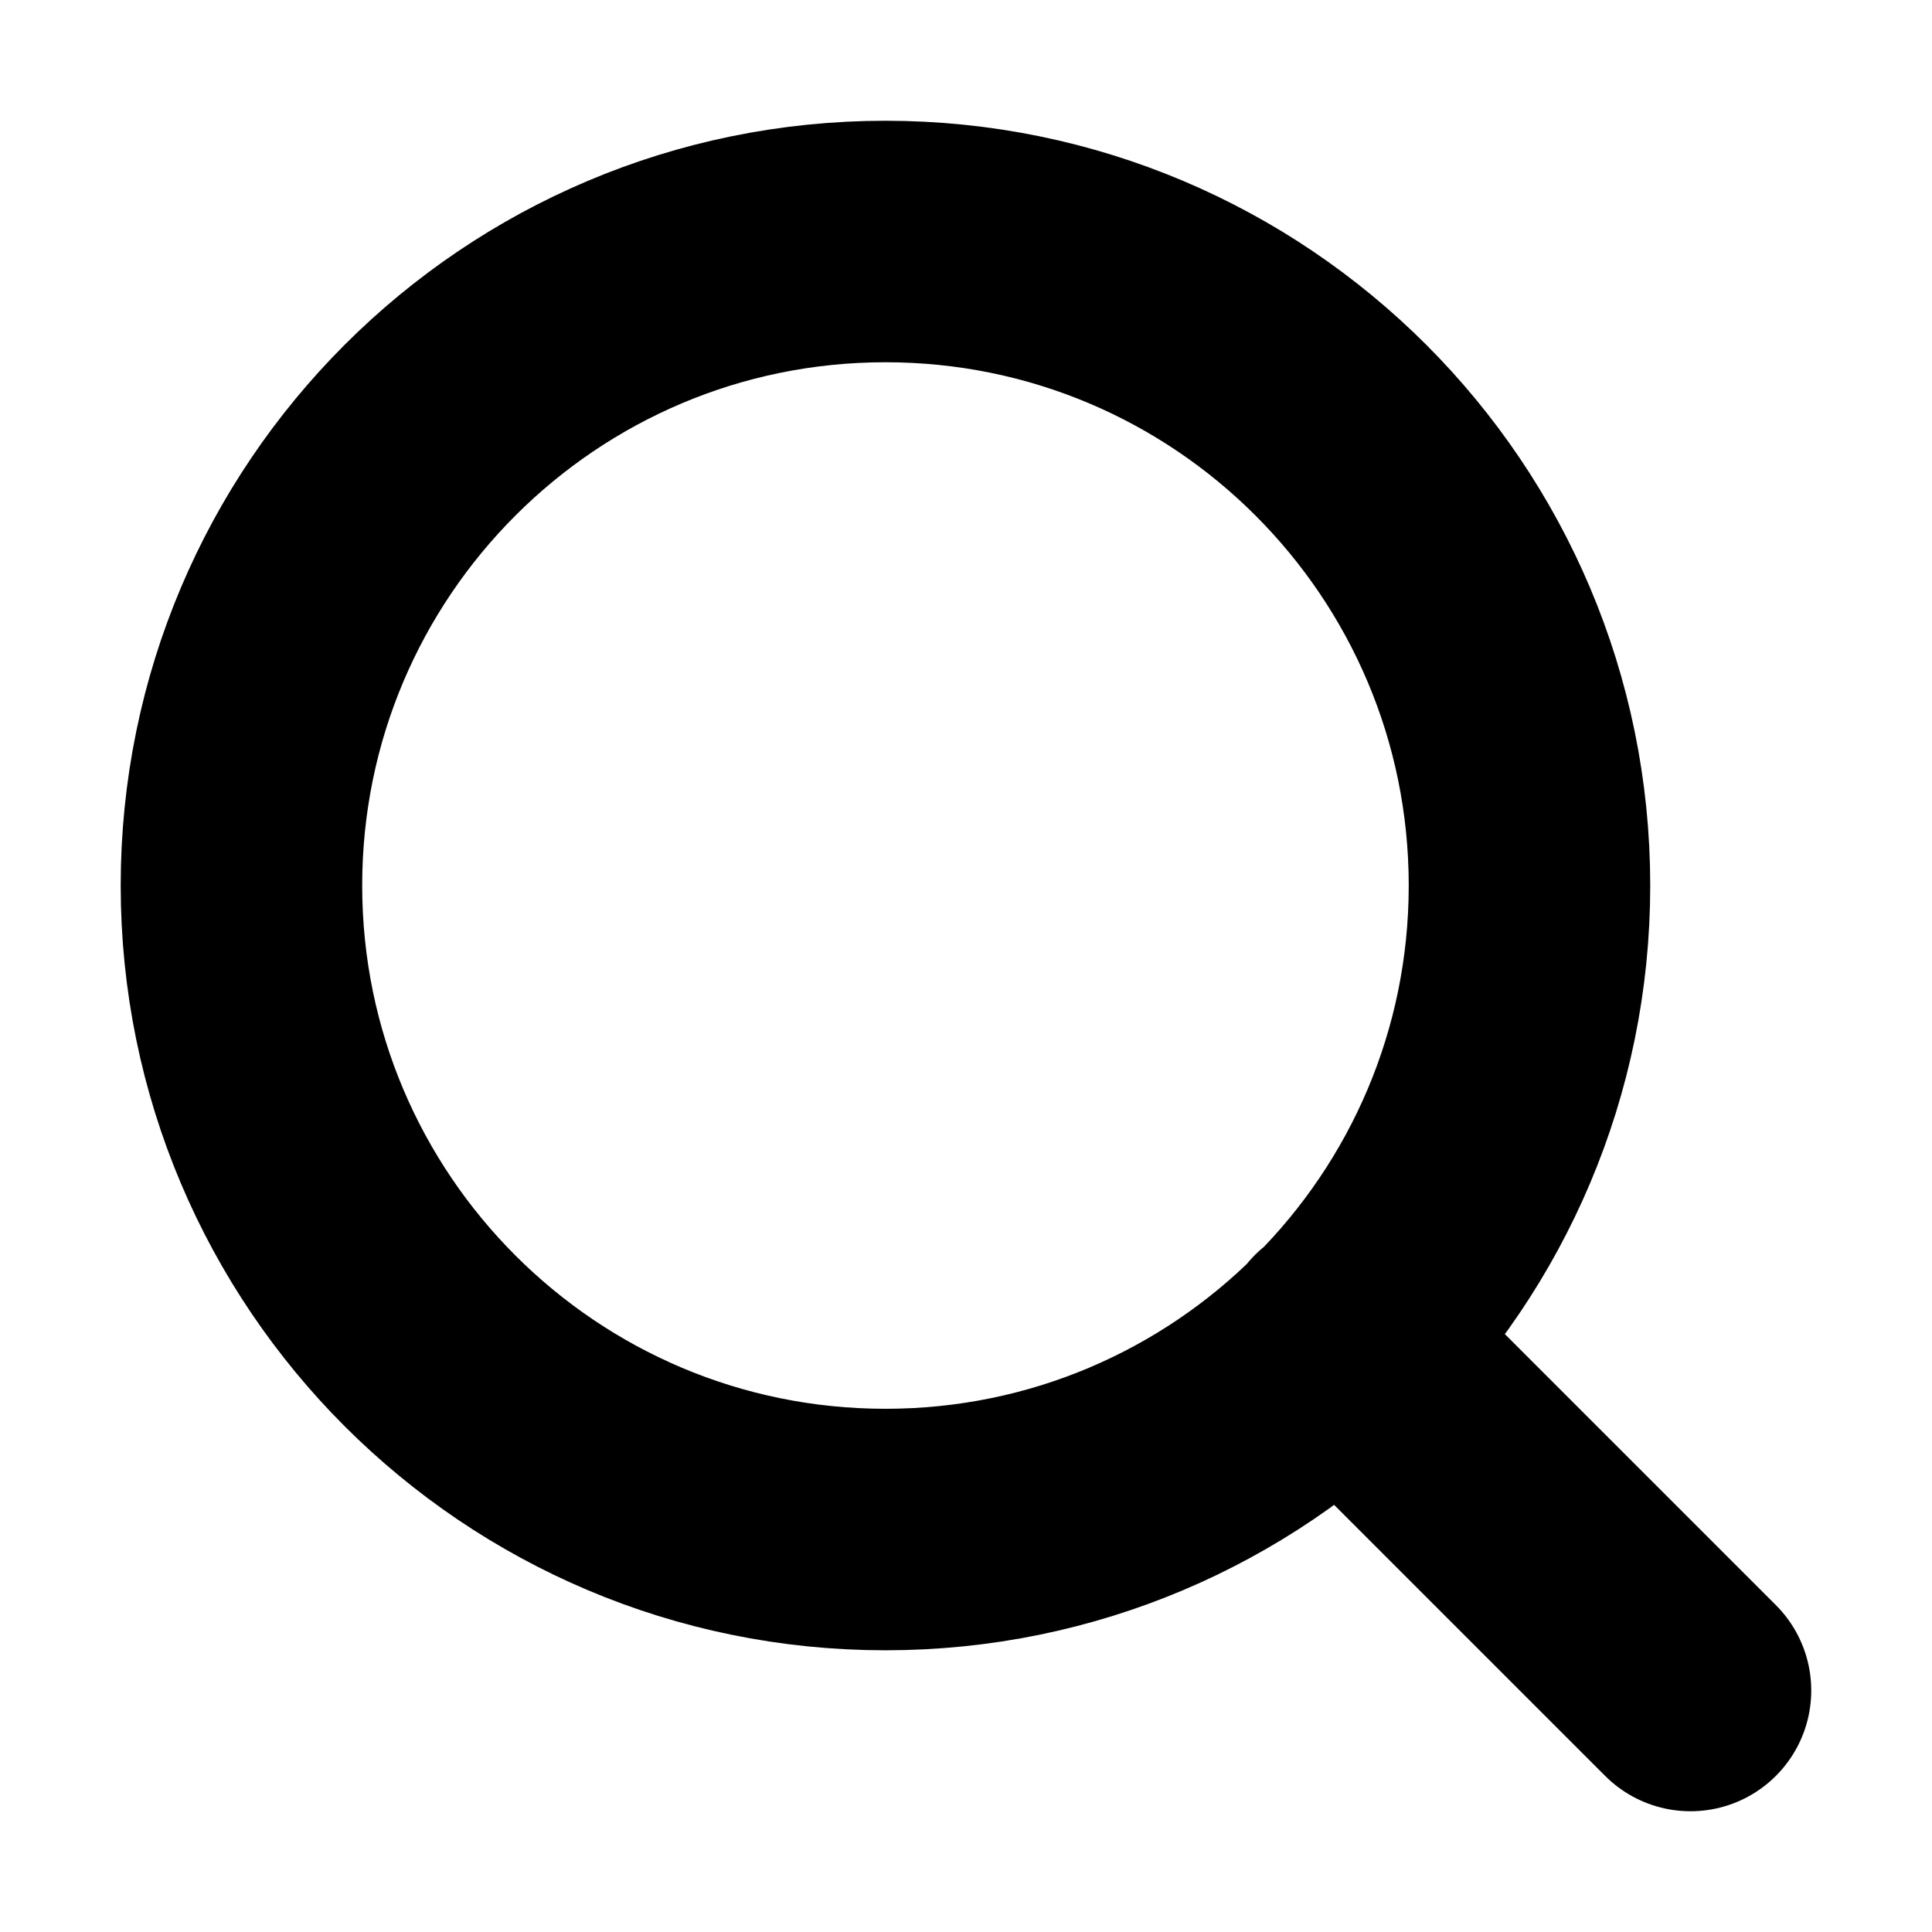
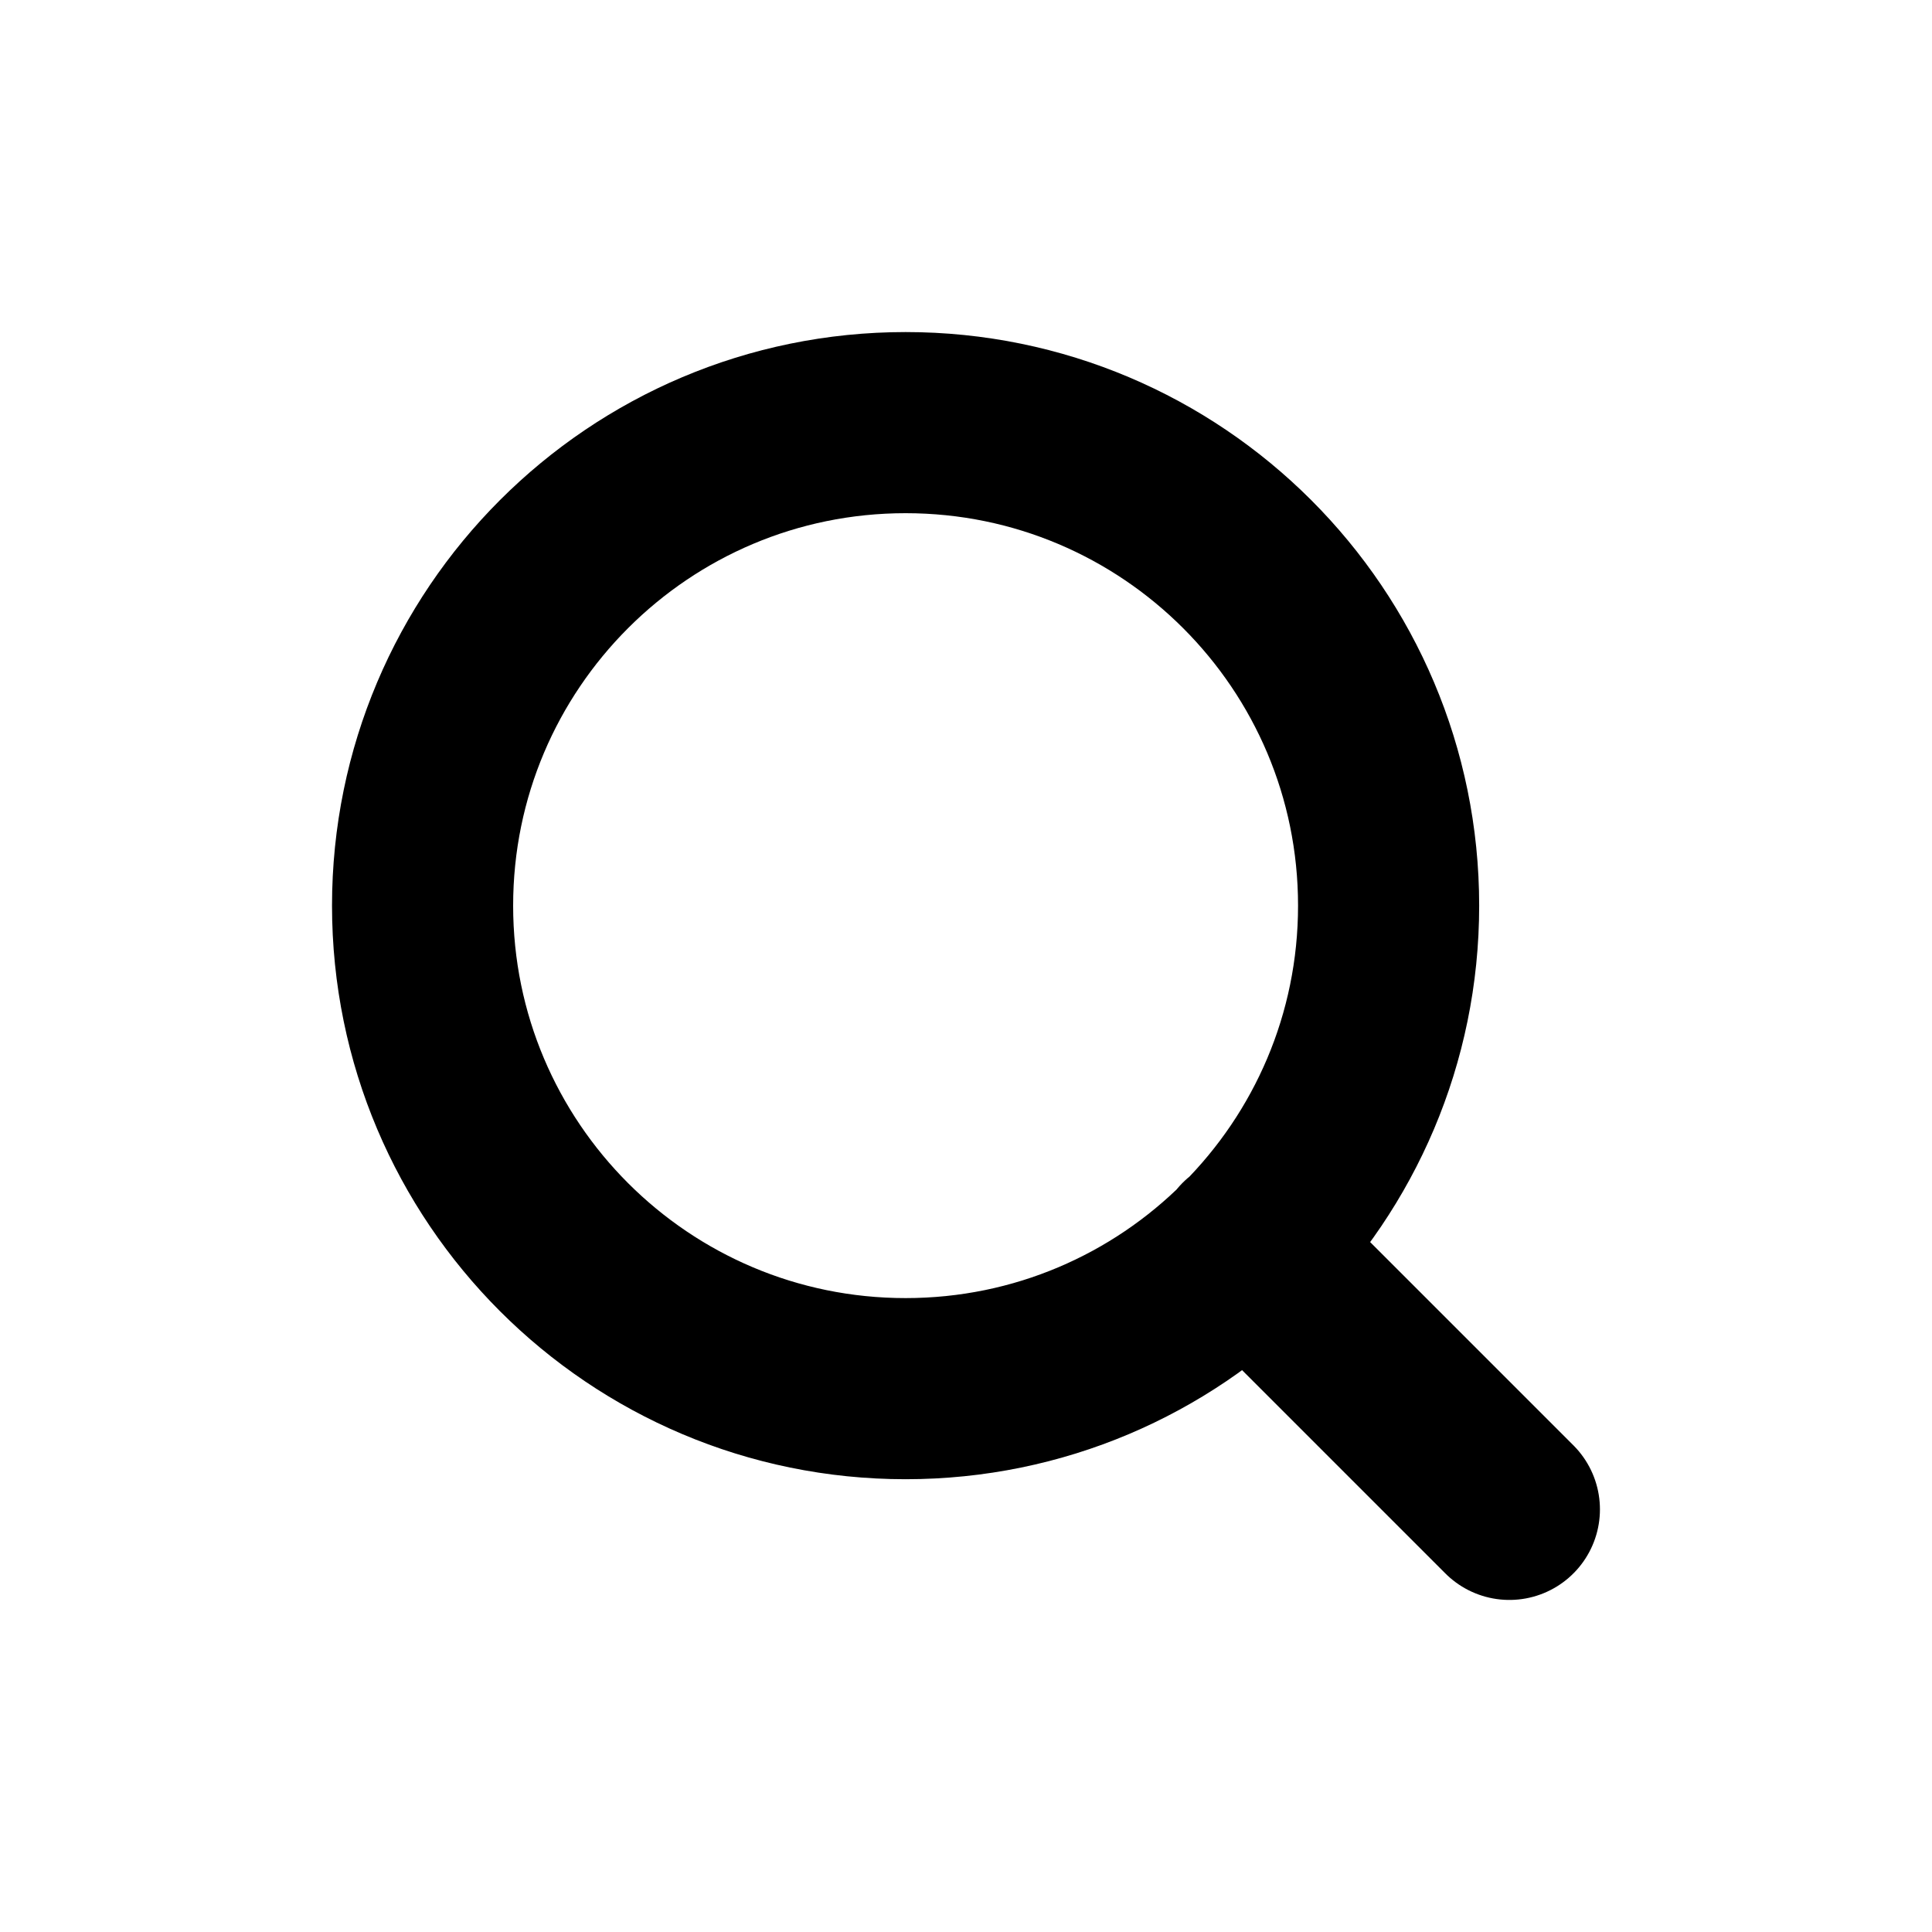
<svg xmlns="http://www.w3.org/2000/svg" width="16" height="16" focusable="false">
-   <g id="tuiIconSearch" transform="translate(-8,-8)">
-     <svg x="50%" y="50%">
-       <svg width="16" height="16" viewBox="0 0 16 16" fill="none">
+   <g id="tuiIconSearch">
+     <svg x="50%" y="50%" width="1em" height="1em" overflow="visible" viewBox="0 0 16 16" fill="none">
+       <svg x="-8" y="-8">
        <path d="M7.333 12.667A5.333 5.333 0 1 0 7.333 2a5.333 5.333 0 0 0 0 10.667zM14 14l-2.9-2.9" stroke="currentColor" stroke-width="2" stroke-linecap="round" stroke-linejoin="round" />
      </svg>
    </svg>
  </g>
</svg>
